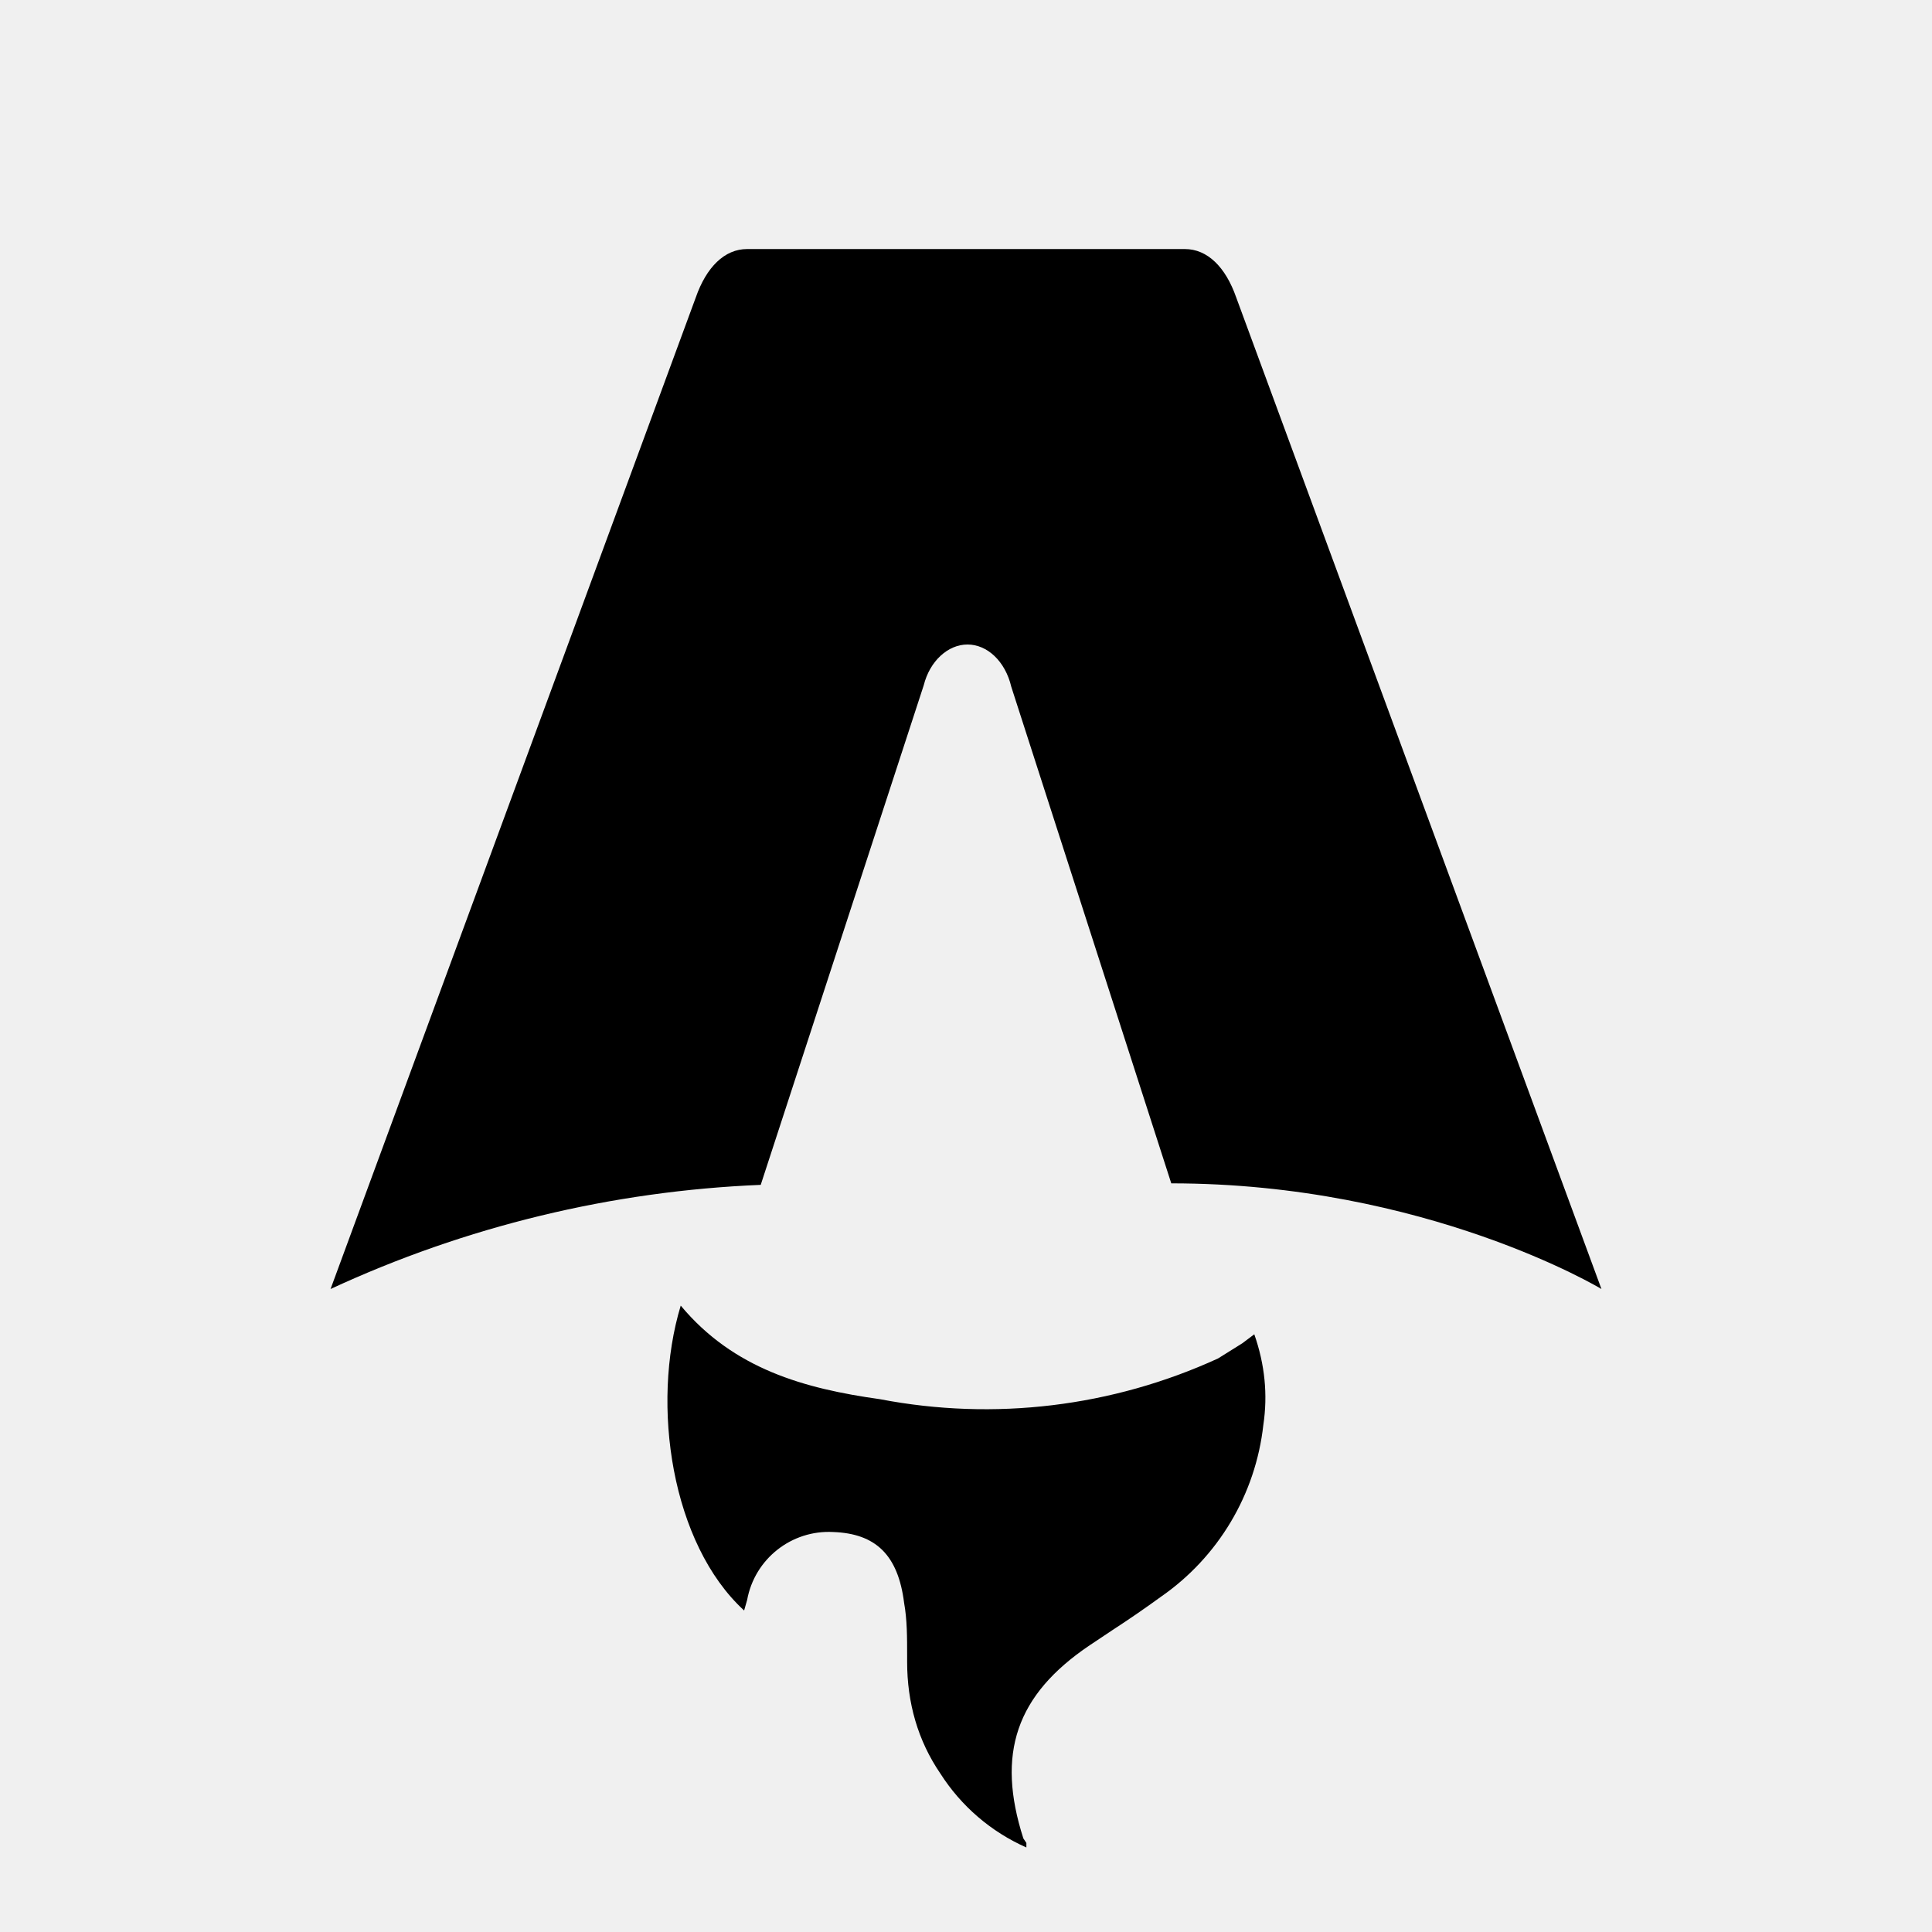
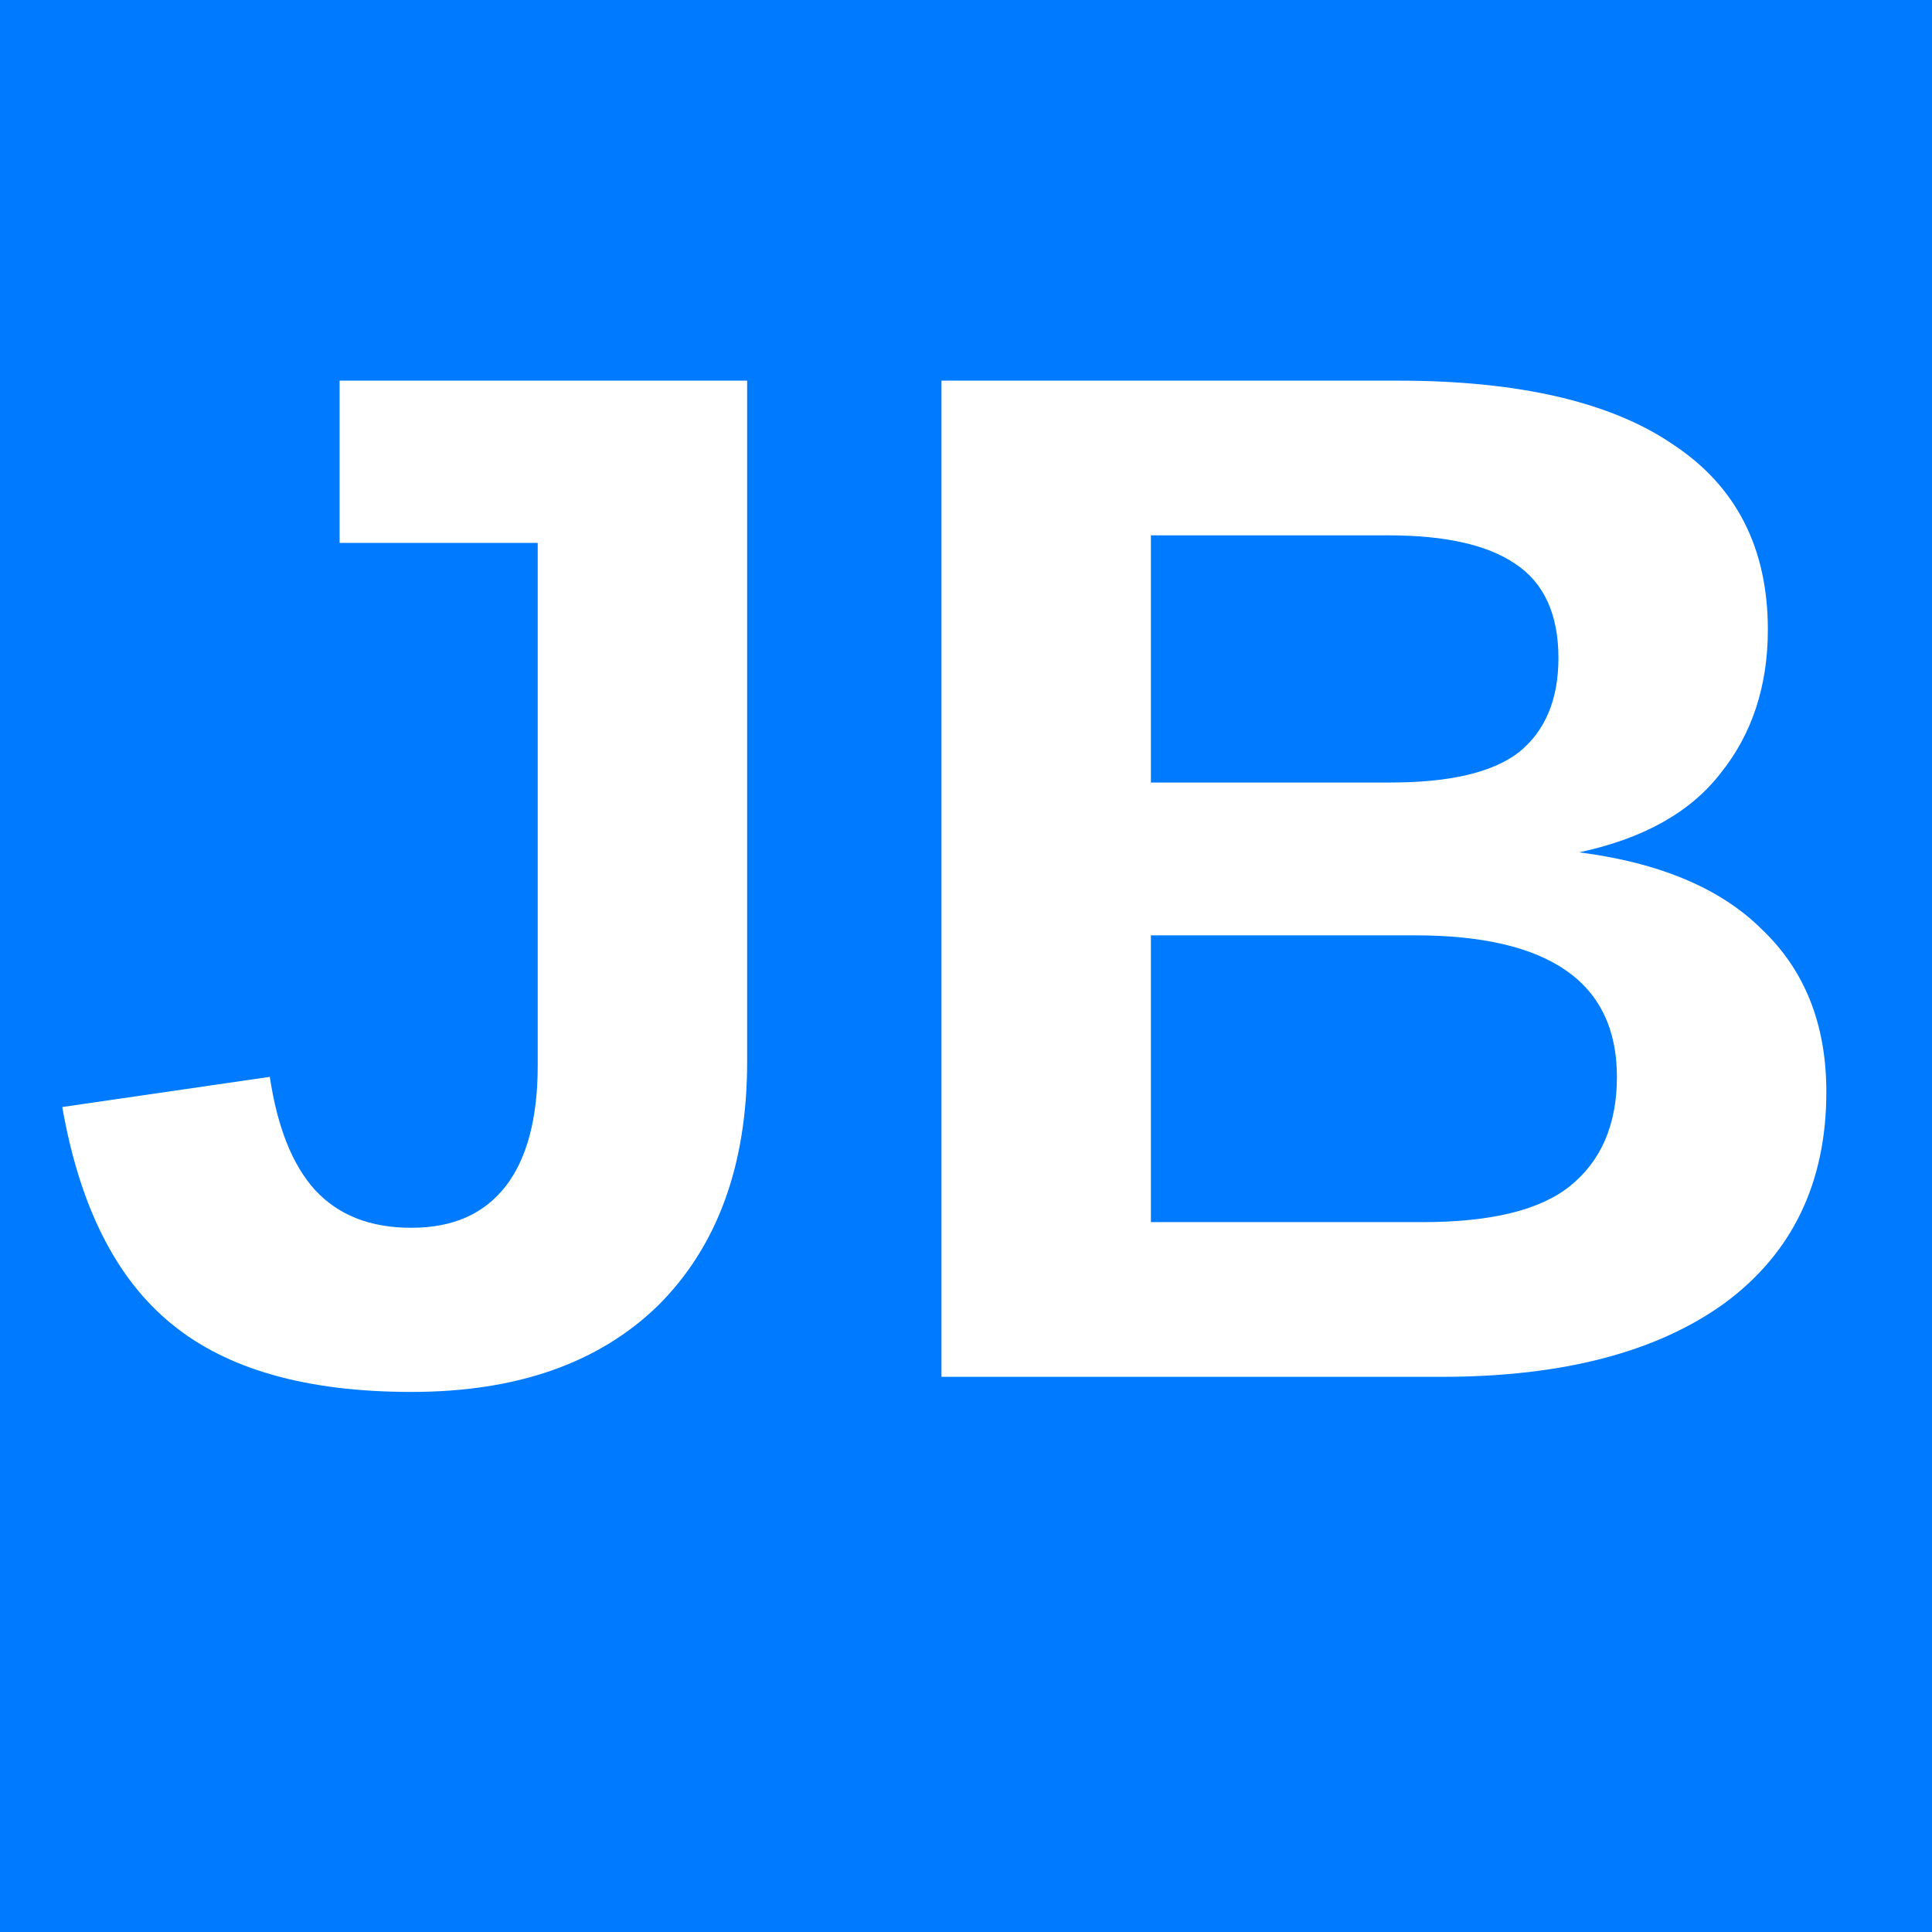
- <svg xmlns="http://www.w3.org/2000/svg" fill="none" viewBox="0 0 128 128">
-   <path d="M50.4 78.5a75.1 75.1 0 0 0-28.5 6.9l24.2-65.7c.7-2 1.9-3.2 3.4-3.2h29c1.5 0 2.7 1.2 3.4 3.2l24.2 65.7s-11.6-7-28.5-7L67 45.5c-.4-1.7-1.6-2.8-2.9-2.8-1.3 0-2.5 1.1-2.9 2.7L50.4 78.5Zm-1.1 28.2Zm-4.2-20.2c-2 6.6-.6 15.8 4.2 20.2a17.5 17.5 0 0 1 .2-.7 5.5 5.5 0 0 1 5.7-4.5c2.8.1 4.3 1.5 4.7 4.7.2 1.1.2 2.3.2 3.5v.4c0 2.7.7 5.2 2.2 7.4a13 13 0 0 0 5.7 4.9v-.3l-.2-.3c-1.8-5.6-.5-9.5 4.4-12.8l1.5-1a73 73 0 0 0 3.2-2.2 16 16 0 0 0 6.8-11.4c.3-2 .1-4-.6-6l-.8.6-1.6 1a37 37 0 0 1-22.4 2.7c-5-.7-9.7-2-13.2-6.2Z" />
+ <svg xmlns="http://www.w3.org/2000/svg" width="16" height="16">
+   <rect width="100%" height="100%" fill="#007BFF" />
+   <text x="50%" y="50%" fill="white" font-family="Arial" font-size="12" font-weight="bold" text-anchor="middle" dominant-baseline="middle">JB</text>
  <style>
-         path { fill: #000; }
+         path {
+             fill: #000;
+         }
+ 
        @media (prefers-color-scheme: dark) {
-             path { fill: #FFF; }
+             path {
+                 fill: #FFF;
+             }
        }
    </style>
</svg>
